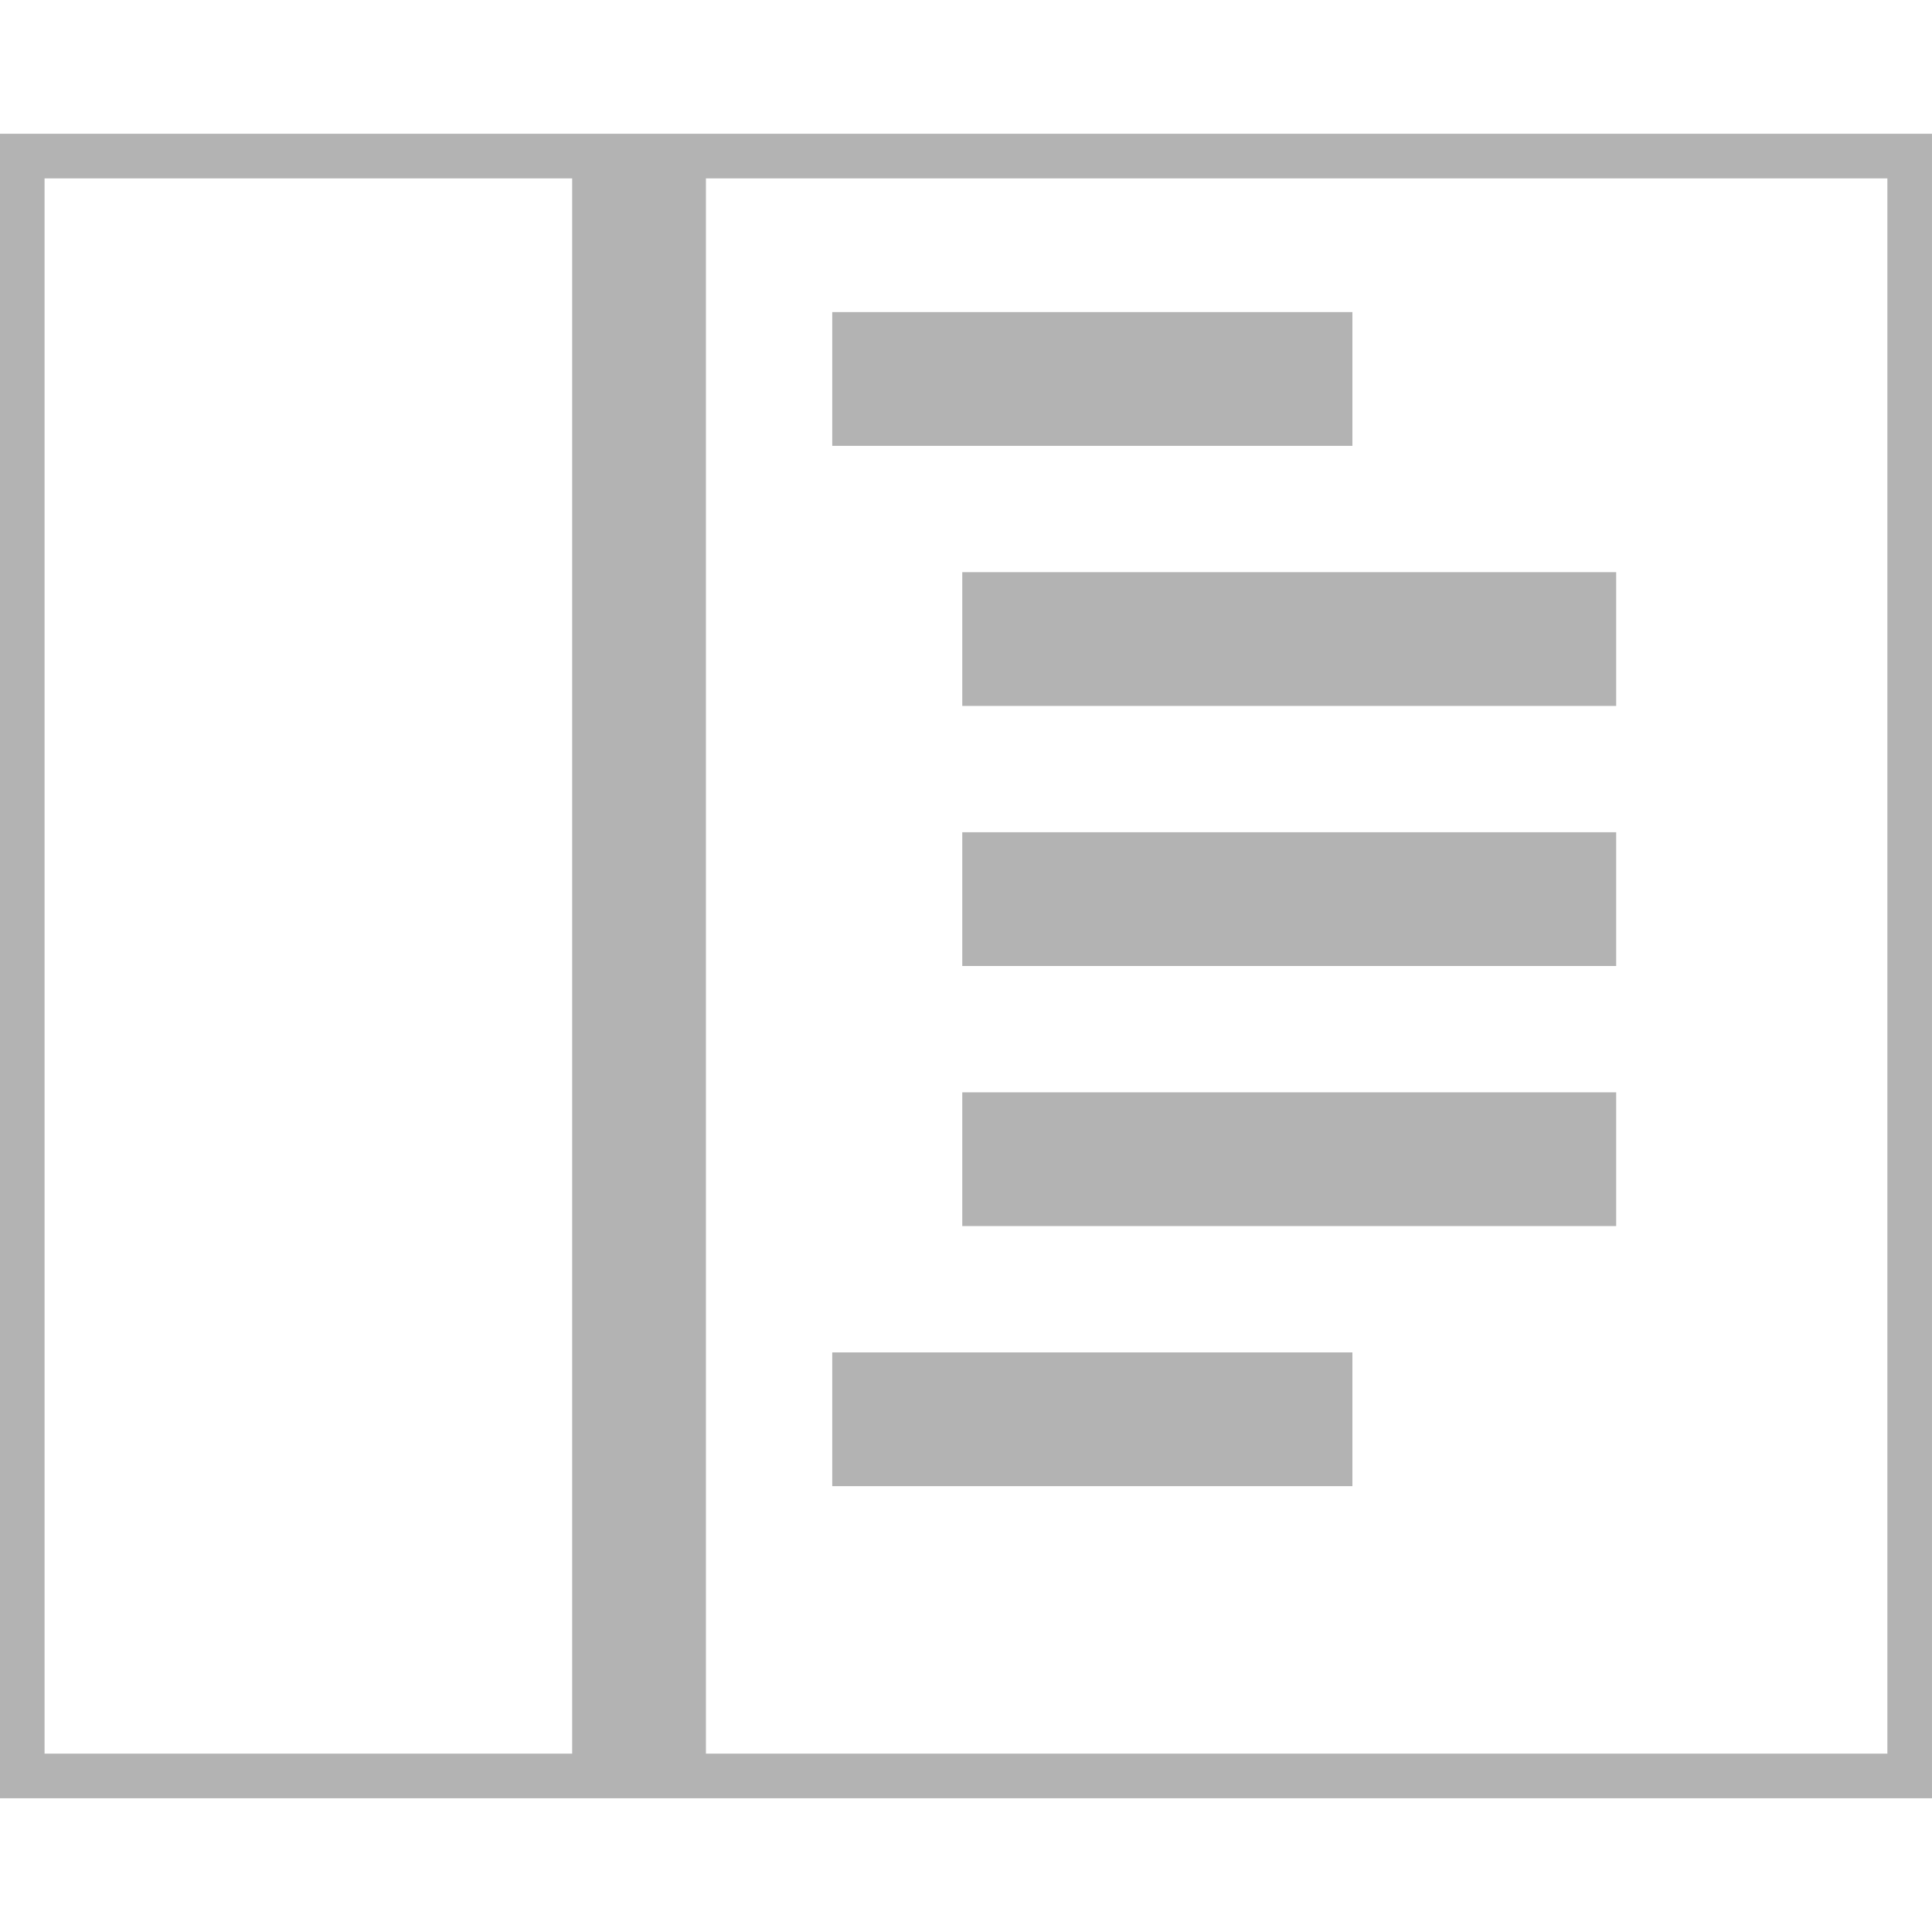
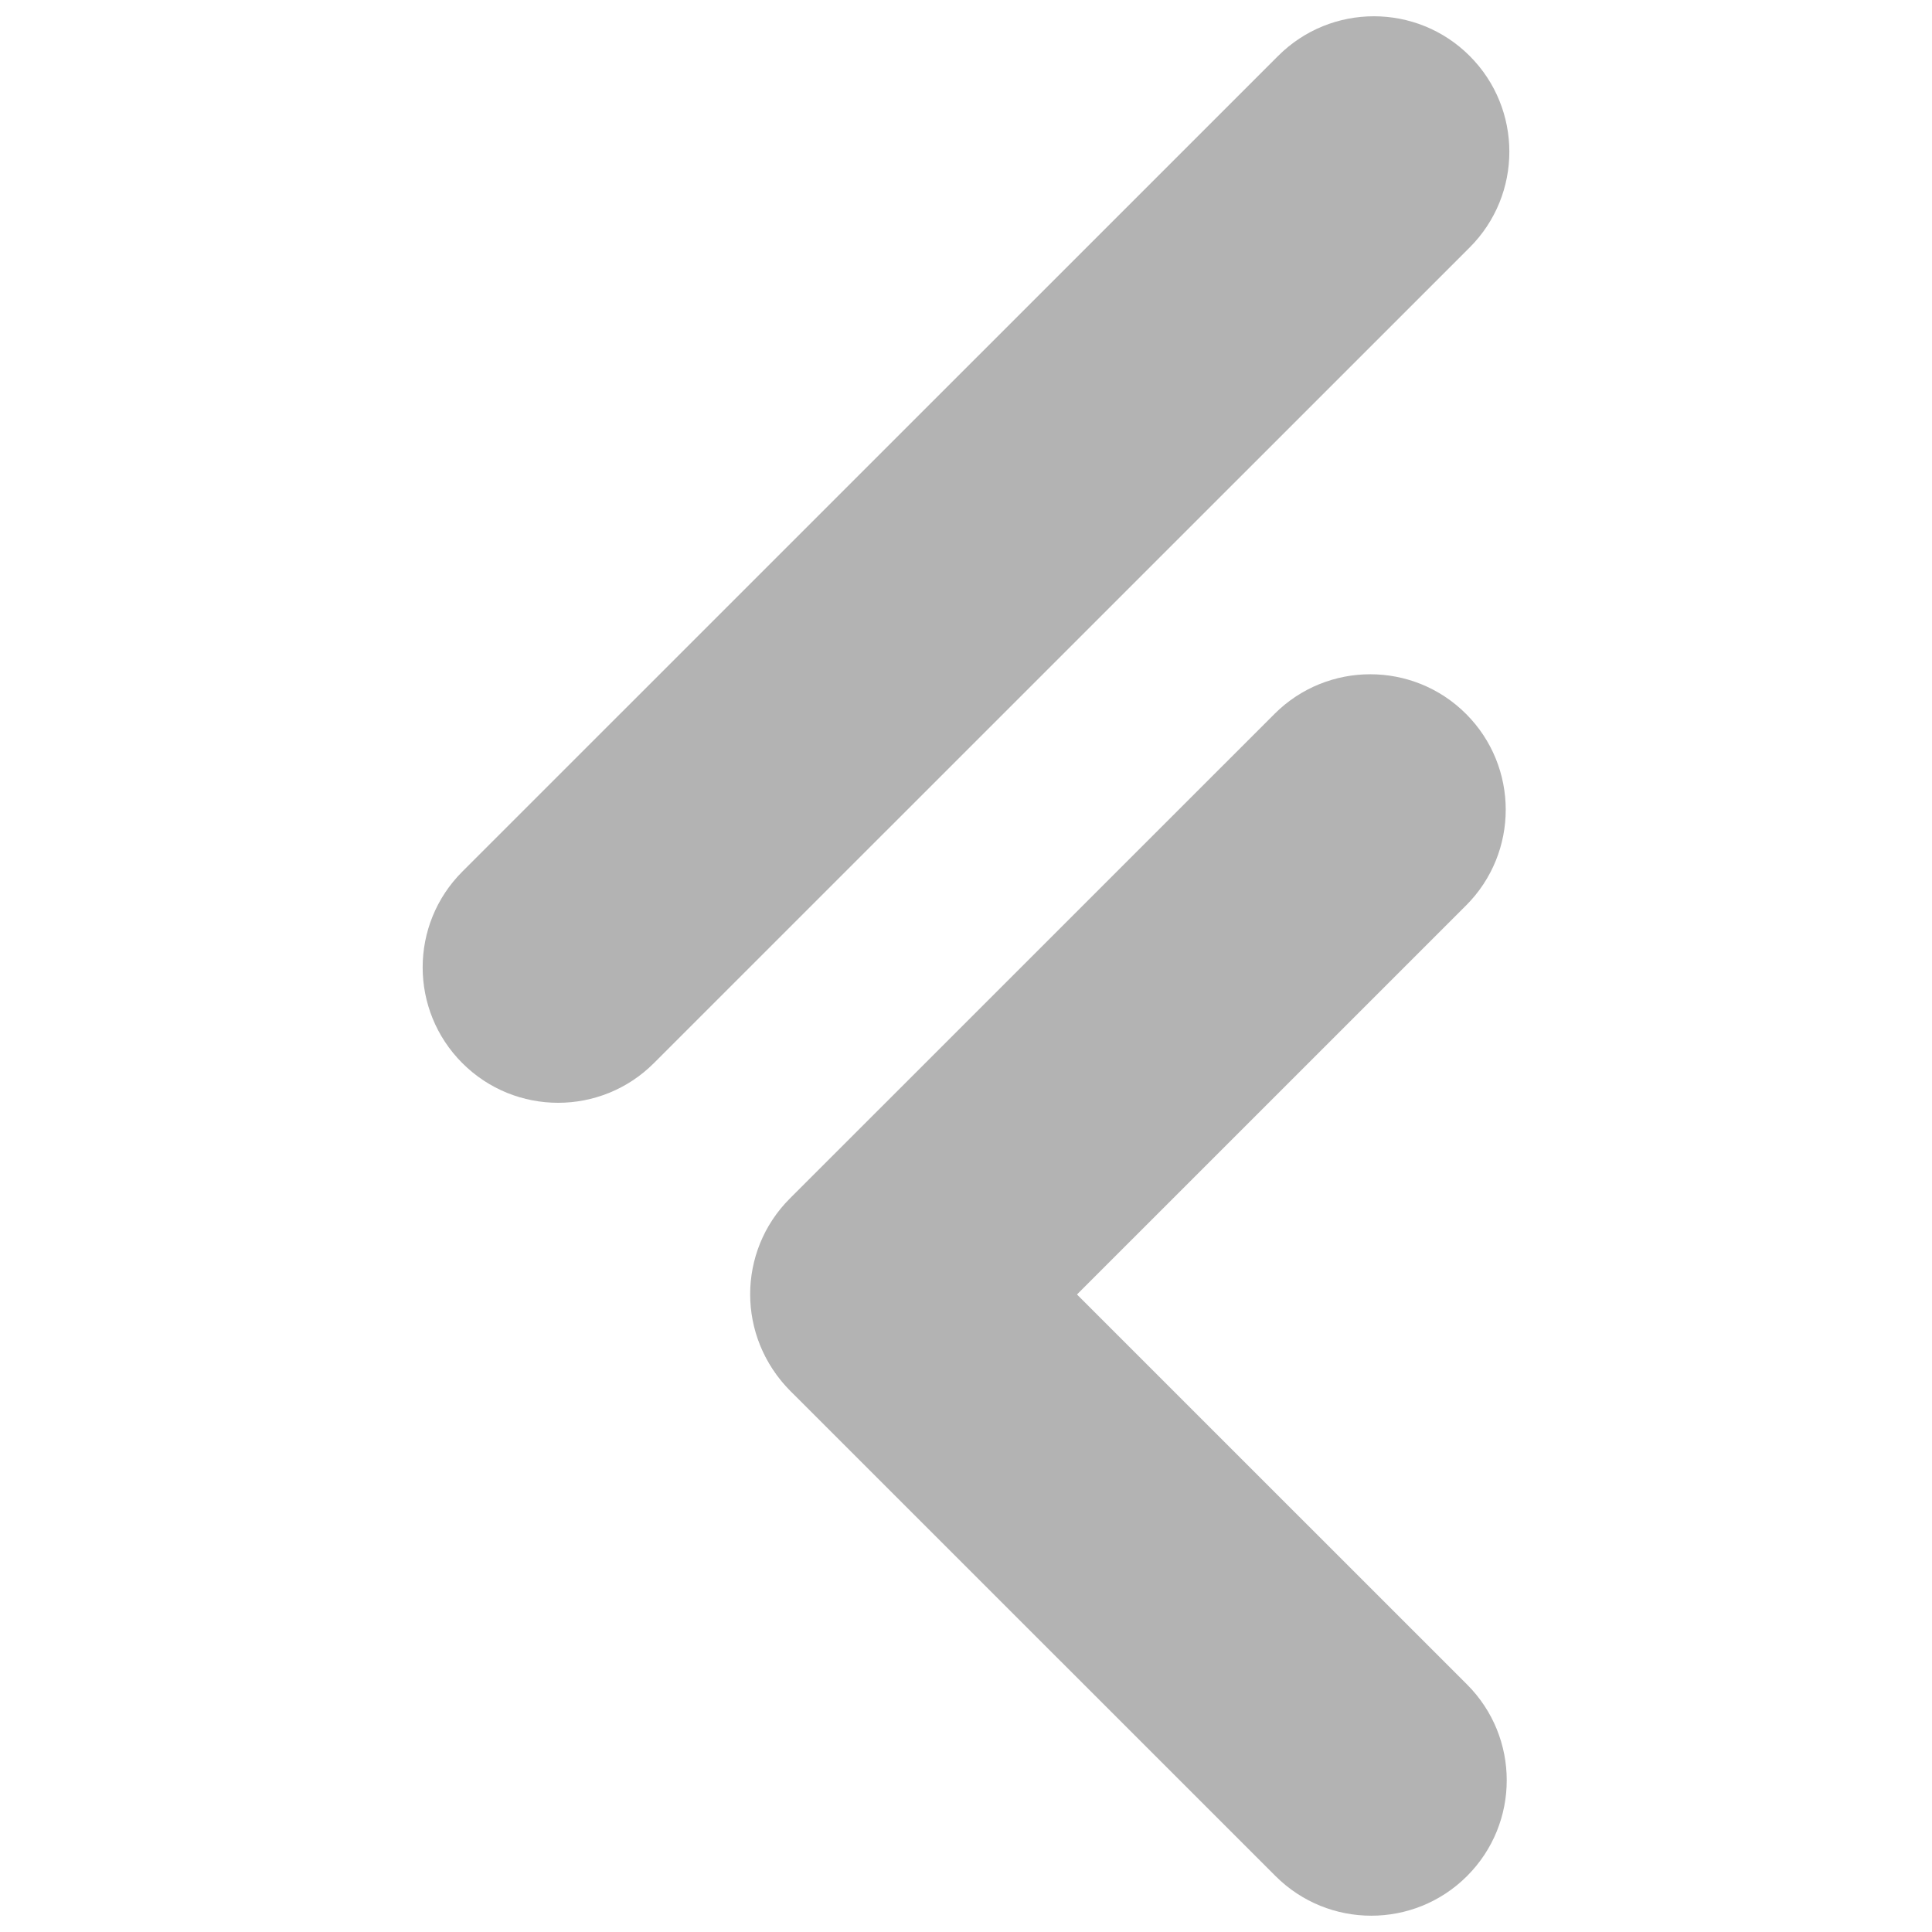
- <svg xmlns="http://www.w3.org/2000/svg" width="100%" height="100%" viewBox="0 0 260 260" version="1.1" xml:space="preserve" style="fill-rule:evenodd;clip-rule:evenodd;stroke-linejoin:round;stroke-miterlimit:1.414;">
-   <g transform="matrix(1,0,0,1,-875,-1078)">
-     <g transform="matrix(1,0,0,1,0,999)">
-       <g transform="matrix(1,0,0,1,286,2.27374e-13)">
-         <g opacity="0.3">
-           <g transform="matrix(1.06122,0,0,1.03704,-43.4898,-1044.78)">
-             <path d="M841,1317L596,1317L596,1101L841,1101L841,1317ZM601.654,1106.79L601.654,1311.21L835.346,1311.21L835.346,1106.79L601.654,1106.79Z" />
-           </g>
-           <g transform="matrix(1,0,0,1,1,-999)">
-             <rect x="665" y="1100" width="18" height="216" />
-           </g>
-           <g transform="matrix(1,0,0,1,0,-1000)">
-             <rect x="701" y="1121" width="70" height="18" />
-           </g>
-           <g transform="matrix(1,0,0,1,0,-860)">
-             <rect x="701" y="1121" width="70" height="18" />
-           </g>
-           <g transform="matrix(1.25714,0,0,1,-162.757,-965)">
-             <rect x="701" y="1121" width="70" height="18" />
-           </g>
-           <g transform="matrix(1.25714,0,0,1,-162.757,-930)">
-             <rect x="701" y="1121" width="70" height="18" />
-           </g>
-           <g transform="matrix(1.25714,0,0,1,-162.757,-895)">
-             <rect x="701" y="1121" width="70" height="18" />
-           </g>
-         </g>
-       </g>
-     </g>
+ <svg xmlns="http://www.w3.org/2000/svg" viewBox="0 0 260 260" xml:space="preserve" style="fill-rule:evenodd;clip-rule:evenodd;stroke-linejoin:round;stroke-miterlimit:1.414">
+   <g transform="matrix(12.7385 0 0 12.73662 -935.17 -1248.334)" opacity="0.3">
+     <rect x="131.181" y="6.833" width="2.862" height="15.05" rx="1.431" ry="1.431" transform="rotate(45)" />
+     <rect x="-21.882" y="136.089" width="2.862" height="10.102" rx="1.431" ry="1.431" transform="rotate(-45)" />
+     <rect x="136.07" y="11.776" width="2.862" height="10.103" rx="1.431" ry="1.431" transform="rotate(45 0 0)" />
  </g>
</svg>
